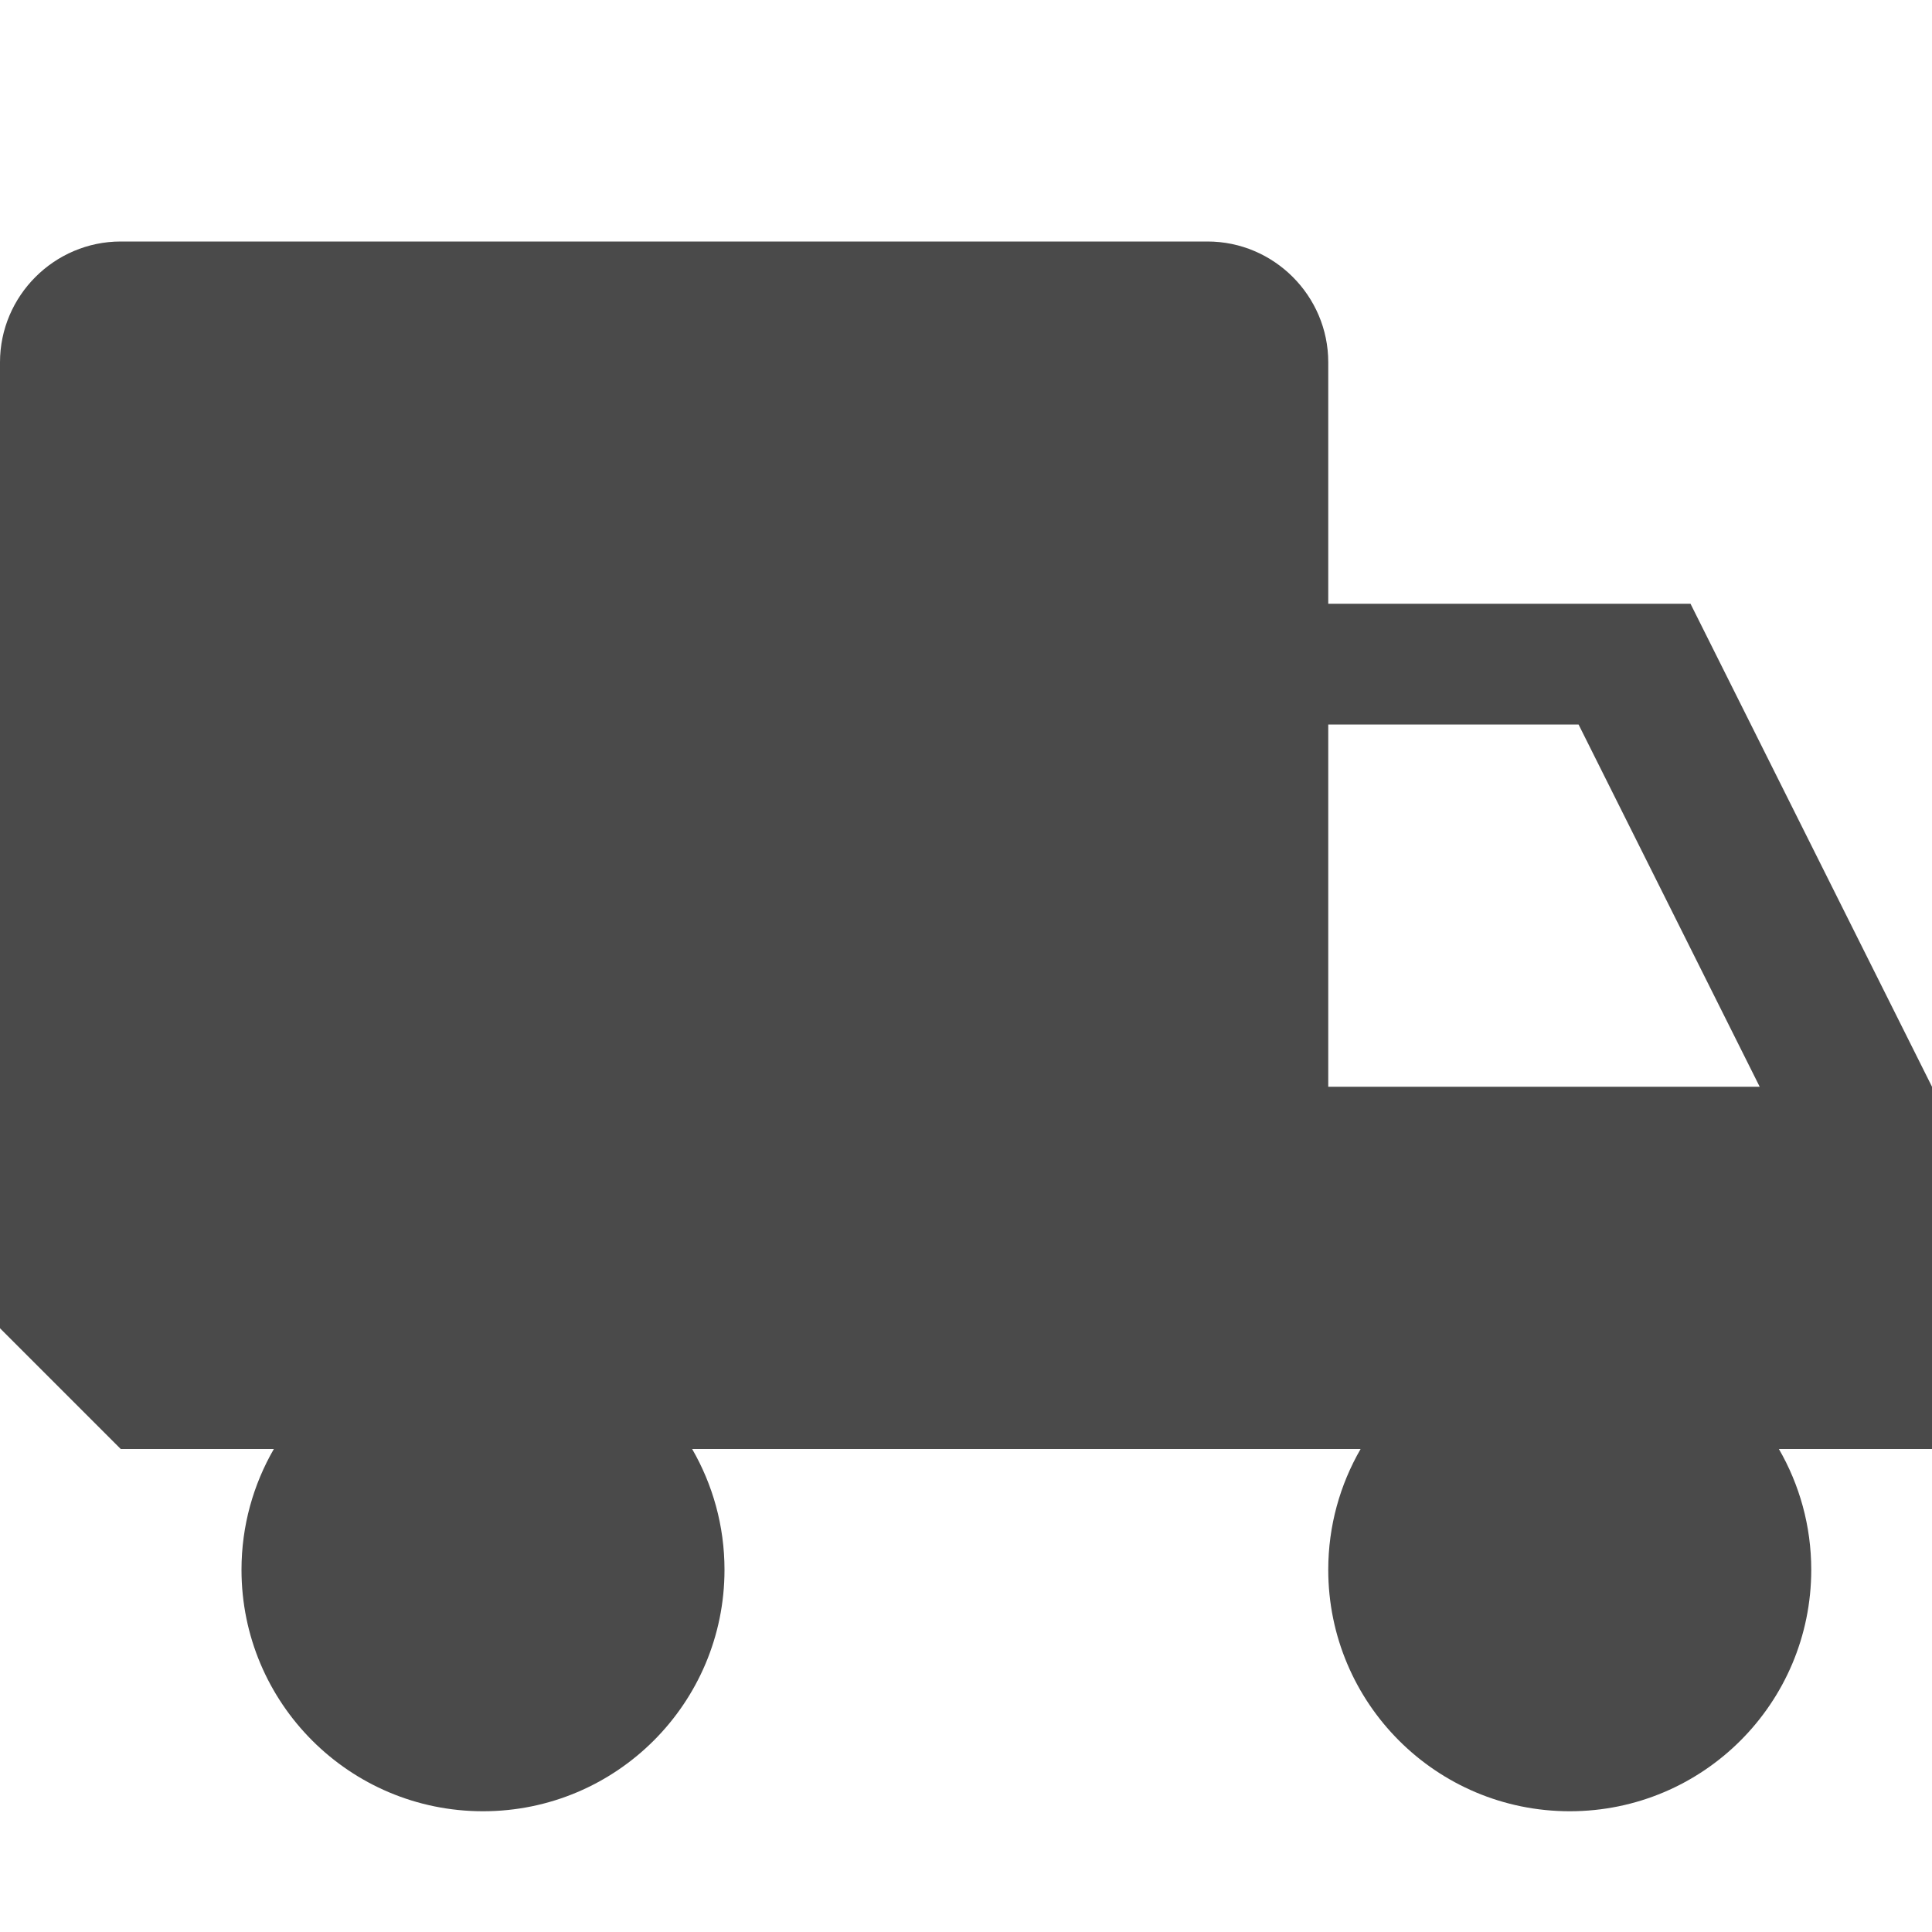
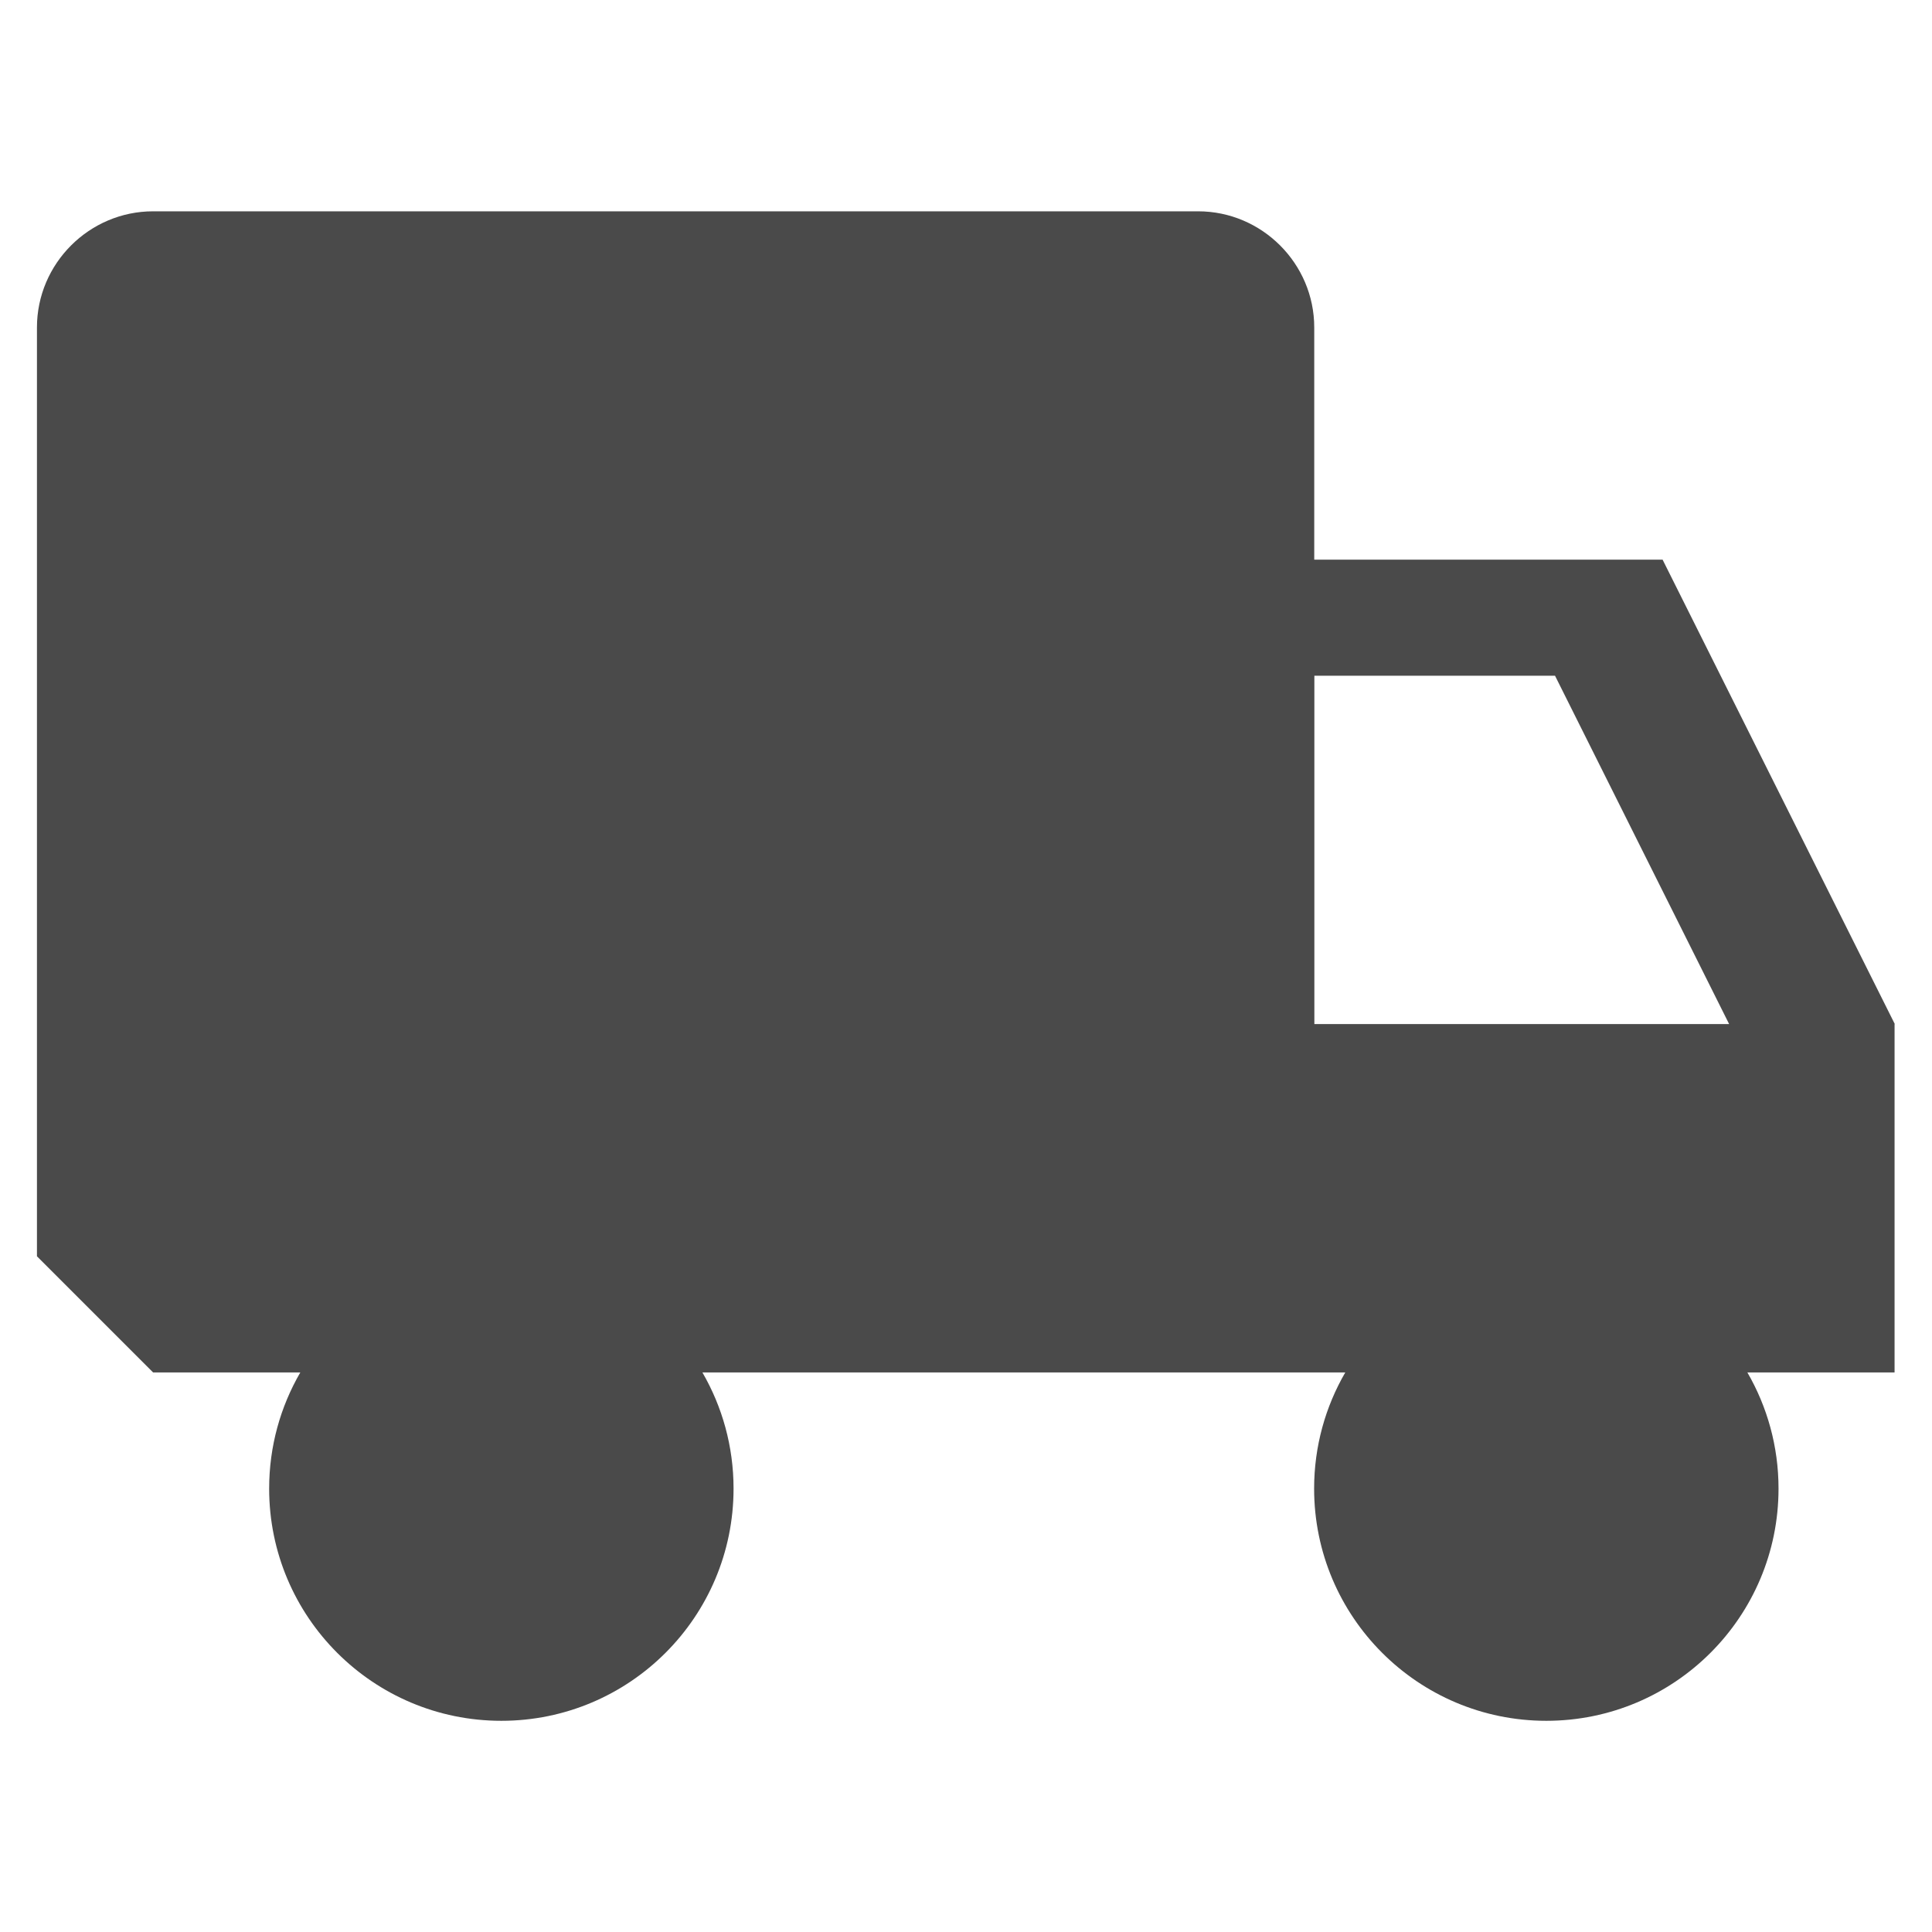
<svg xmlns="http://www.w3.org/2000/svg" version="1.1" width="16" height="16" viewBox="0 0 16 16">
-   <path fill="#4a4a4a" d="M16 9l-2-4h-3v-2c0-0.55-0.45-1-1-1h-9c-0.55 0-1 0.45-1 1v8l1 1h1.268c-0.17 0.294-0.268 0.636-0.268 1 0 1.105 0.895 2 2 2s2-0.895 2-2c0-0.364-0.098-0.706-0.268-1h5.536c-0.17 0.294-0.268 0.636-0.268 1 0 1.105 0.895 2 2 2s2-0.895 2-2c0-0.364-0.098-0.706-0.268-1h1.268v-3zM11 9v-3h2.073l1.5 3h-3.573z" />
+   <path fill="#4a4a4a" d="M15.692 8.481l-1.923-3.846h-2.885v-1.923c0-0.529-0.433-0.962-0.962-0.962h-8.654c-0.529 0-0.962 0.433-0.962 0.962v7.692l0.962 0.962h1.219c-0.164 0.283-0.258 0.611-0.258 0.962 0 1.062 0.861 1.923 1.923 1.923s1.923-0.861 1.923-1.923c0-0.35-0.094-0.679-0.258-0.962h5.324c-0.164 0.283-0.258 0.611-0.258 0.962 0 1.062 0.861 1.923 1.923 1.923s1.923-0.861 1.923-1.923c0-0.35-0.094-0.679-0.258-0.962h1.219v-2.885zM10.885 8.481v-2.885h1.993l1.442 2.885h-3.436z" />
</svg>
